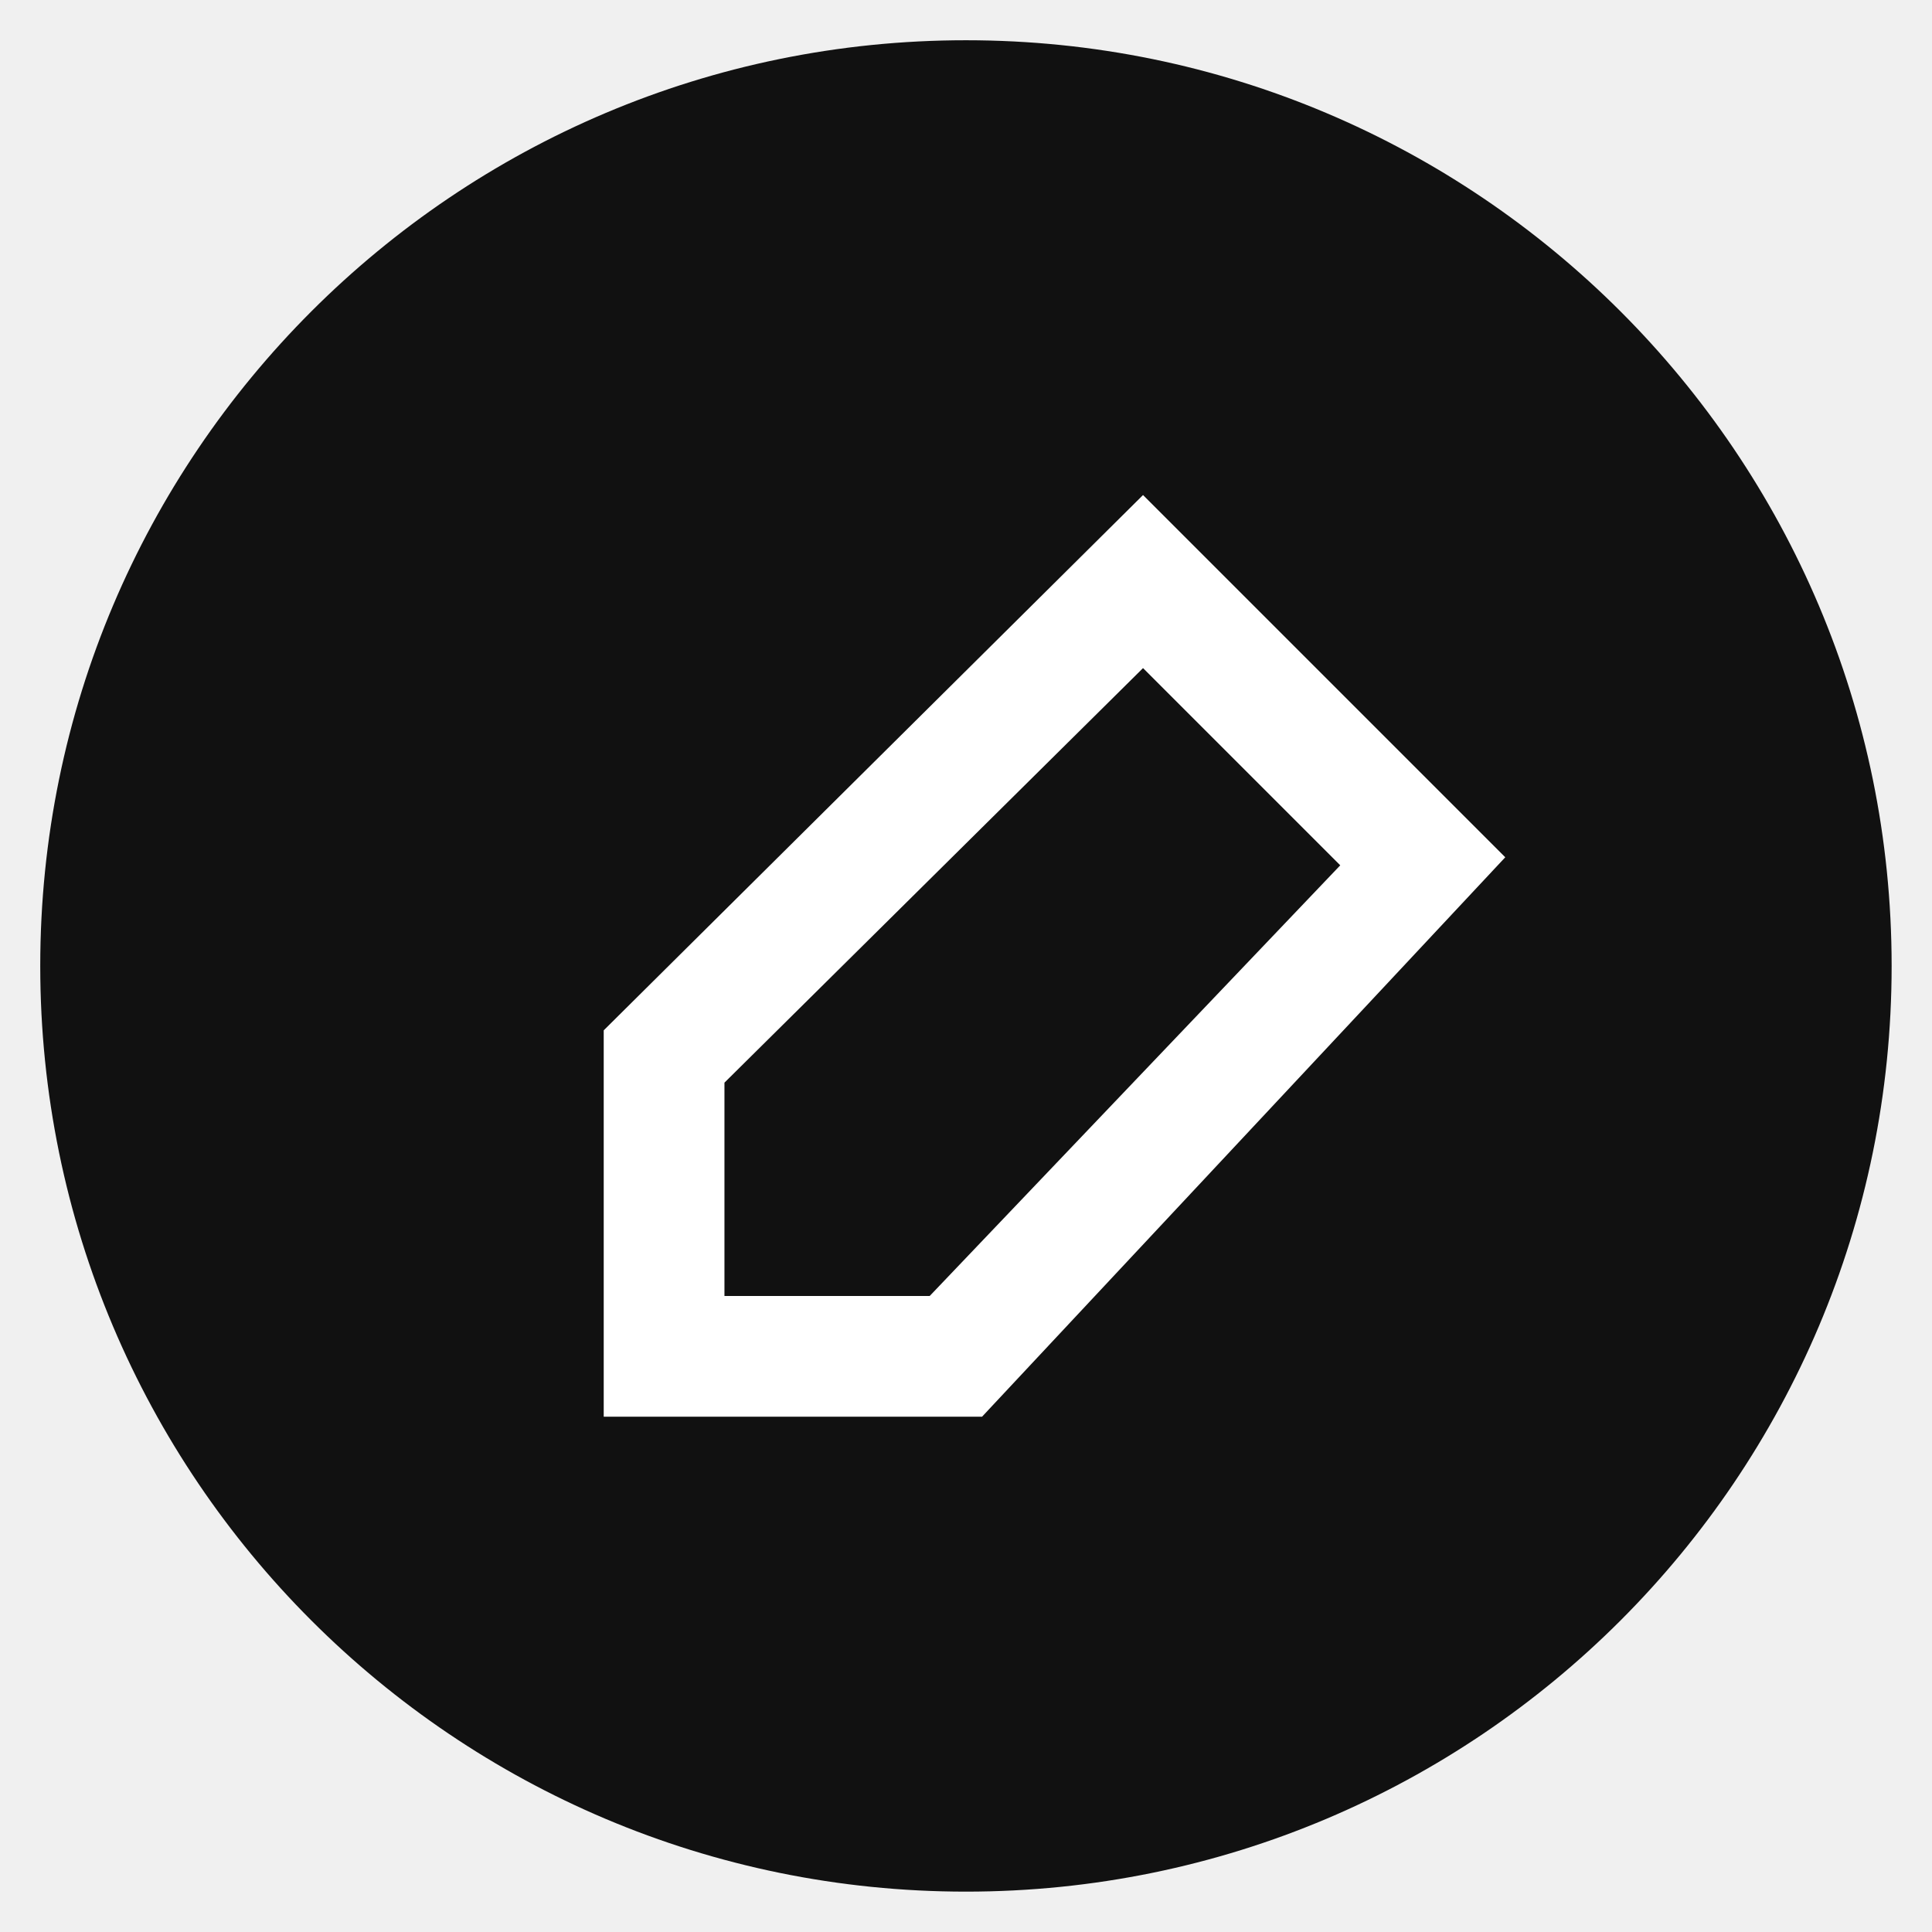
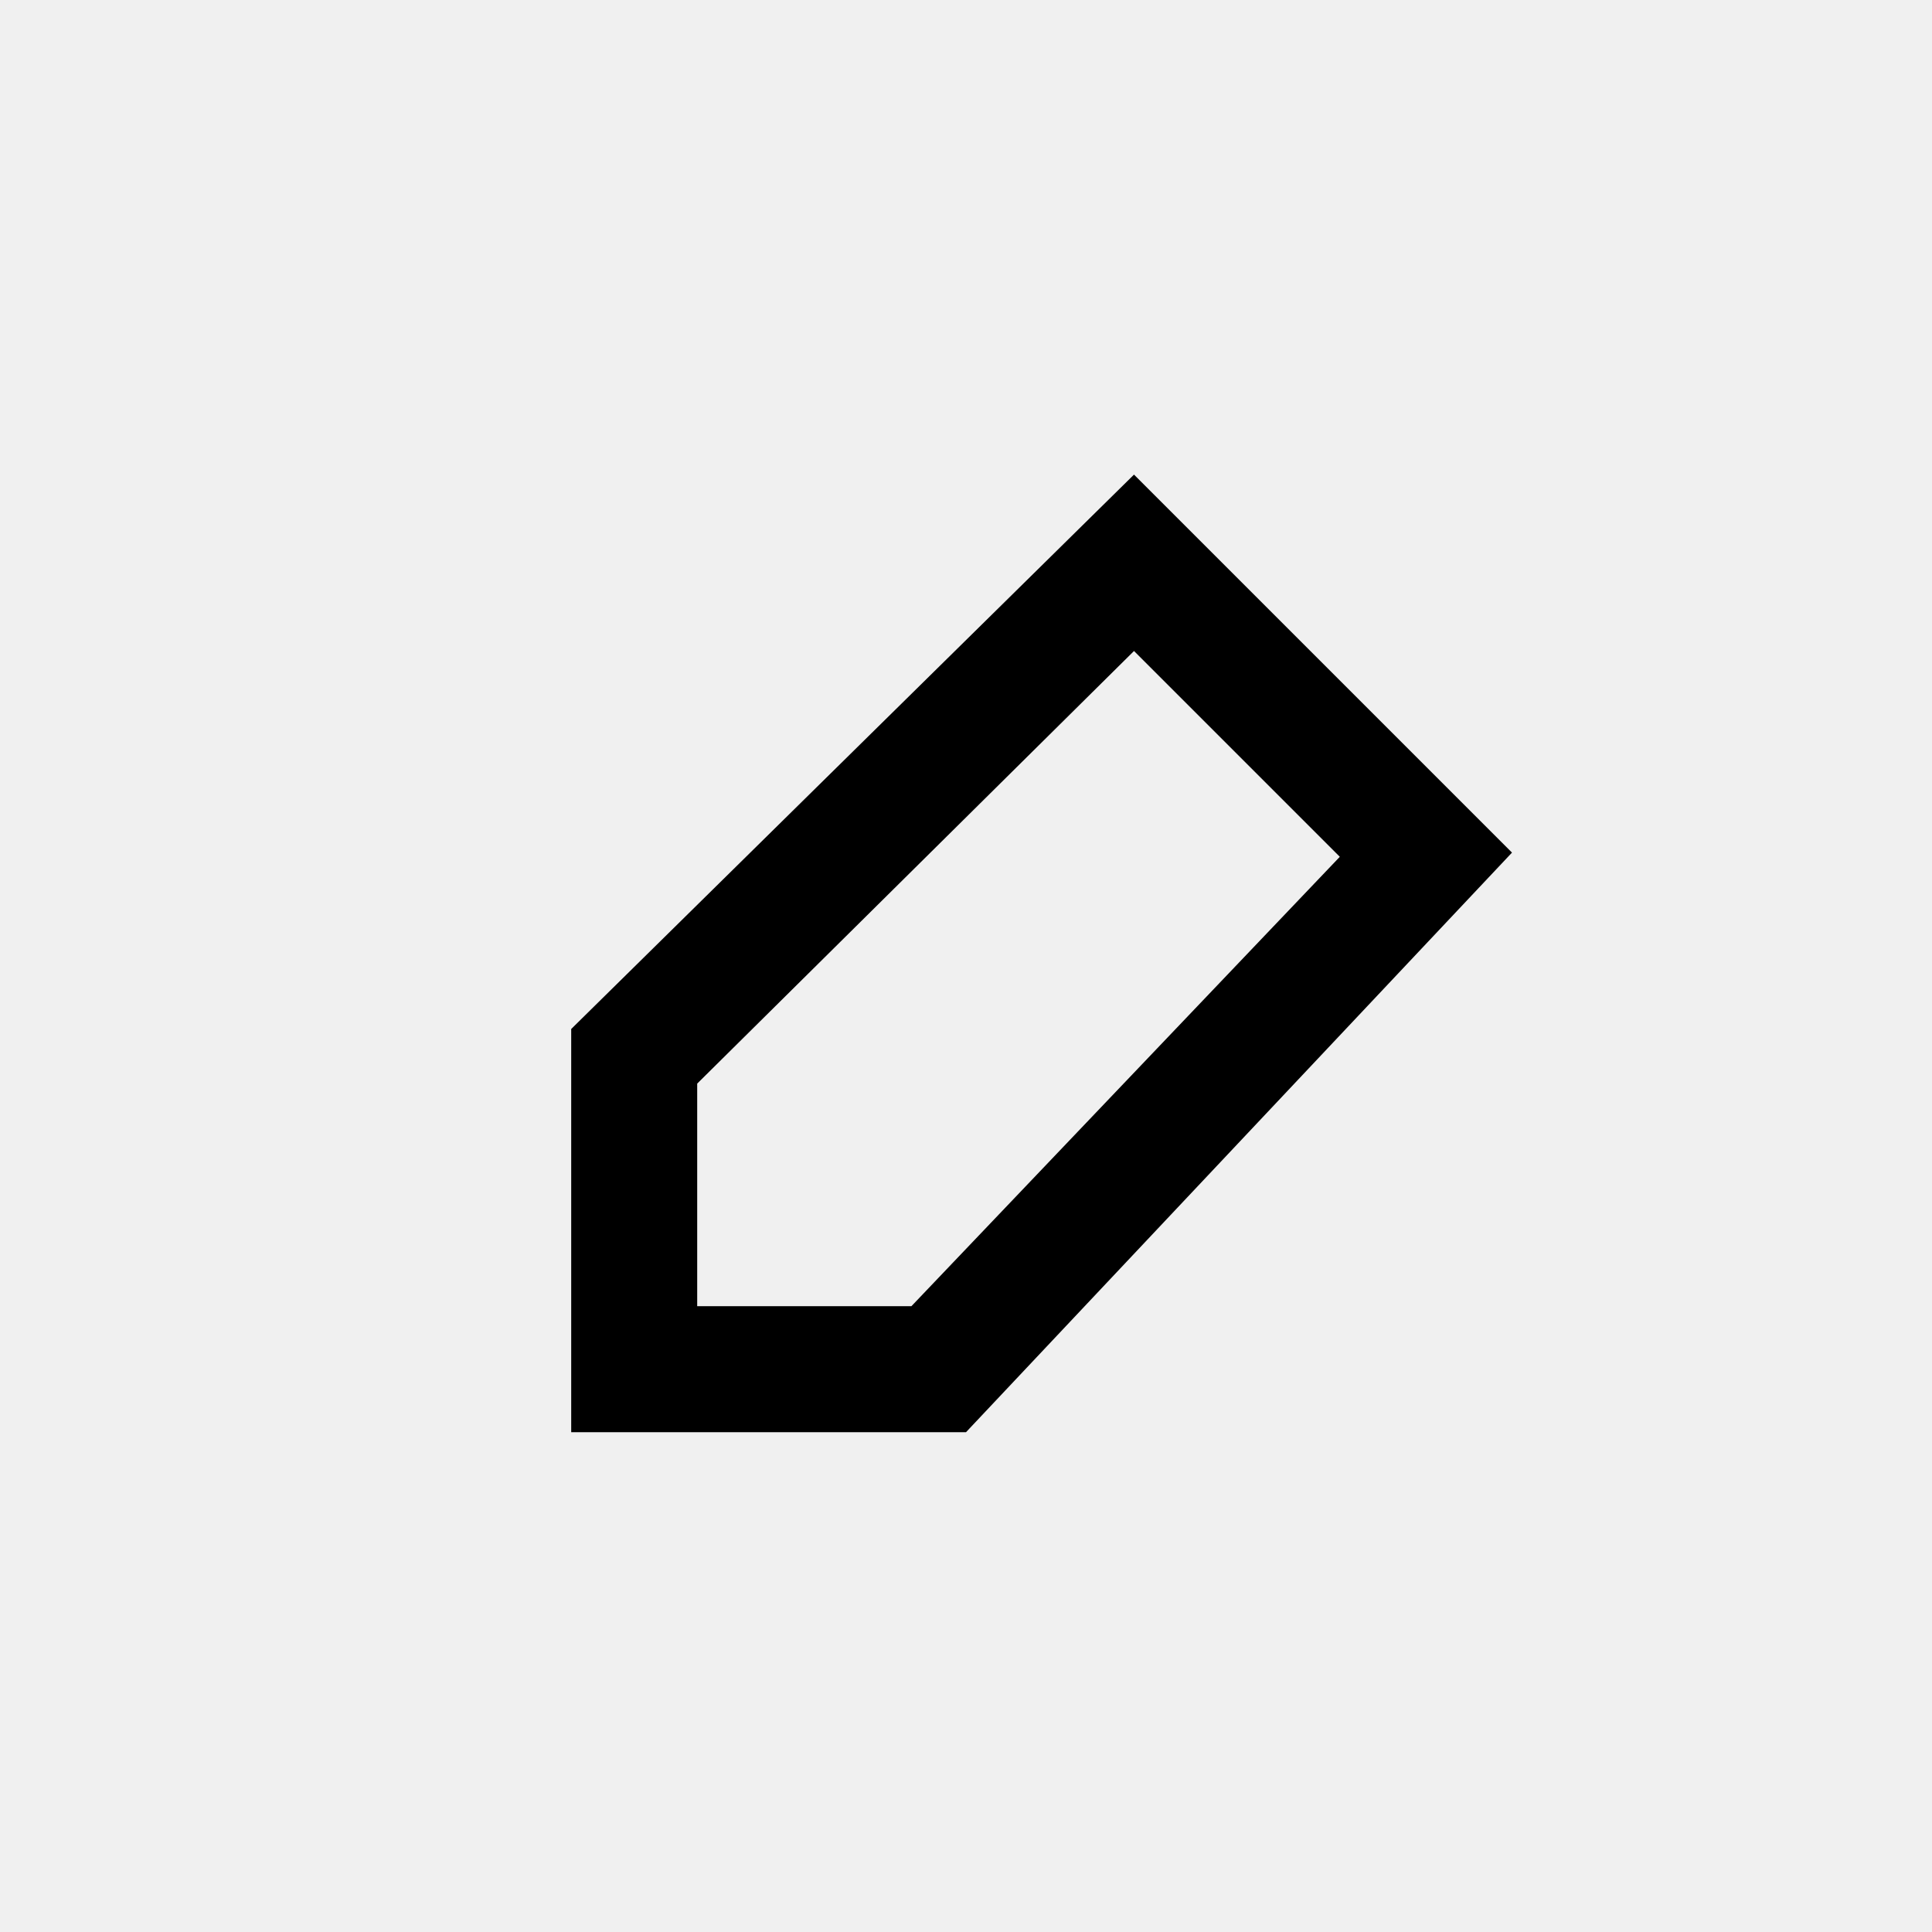
<svg xmlns="http://www.w3.org/2000/svg" class="icon" width="200px" height="200.00px" viewBox="0 0 1024 1024" version="1.1">
-   <path d="M0 0h1023.936v1023.936H0z" fill="#CCCCCC" fill-opacity="0" />
-   <path d="M511.968 511.968m-490.636 0a490.636 490.636 0 1 0 981.272 0 490.636 490.636 0 1 0-981.272 0Z" fill="#111111" />
-   <path d="M520.501 750.886H319.98v-204.787l285.849-283.716 191.988 191.988-277.316 296.515z m-136.525-63.996h108.793l217.586-228.252-104.527-104.527-221.853 219.72v113.06z" fill="#FFFFFF" />
+   <path d="M512 759.096h-209.252v-213.704L601.043 251.548l200.348 200.348-289.391 307.2z m-142.47-66.783h113.53l227.061-238.191-109.078-109.078-231.513 229.287v117.983z" />
</svg>
